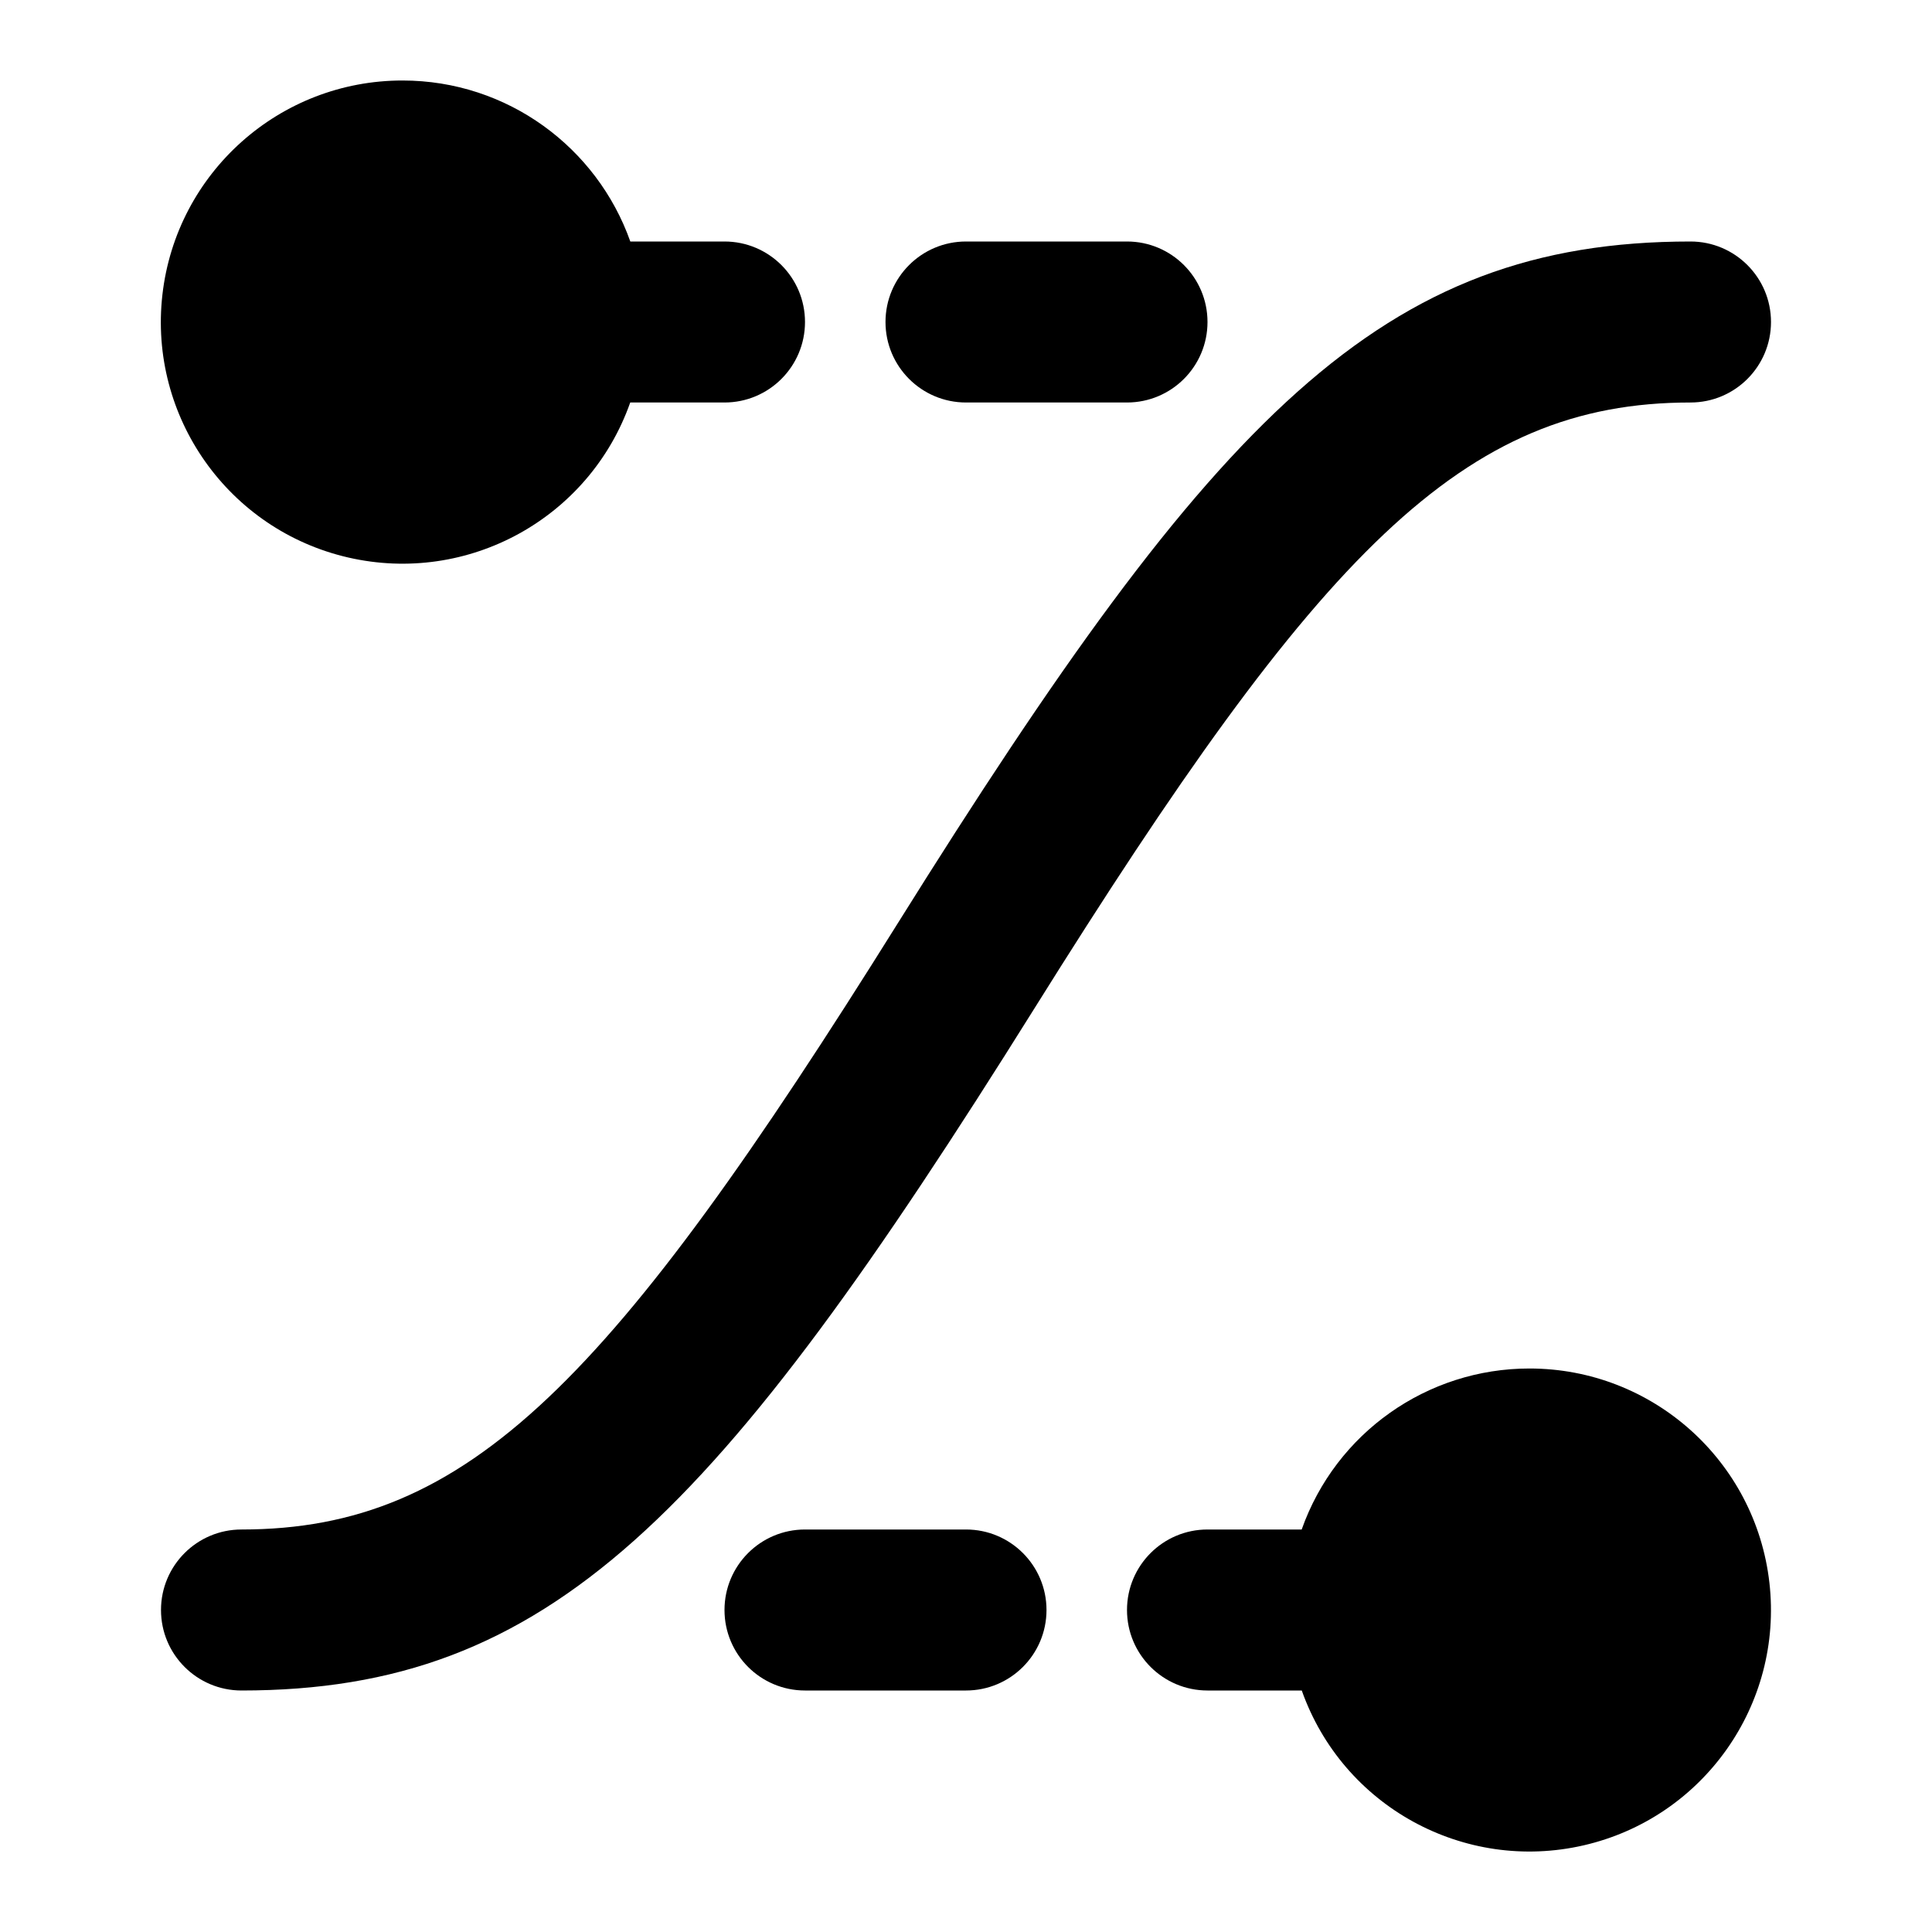
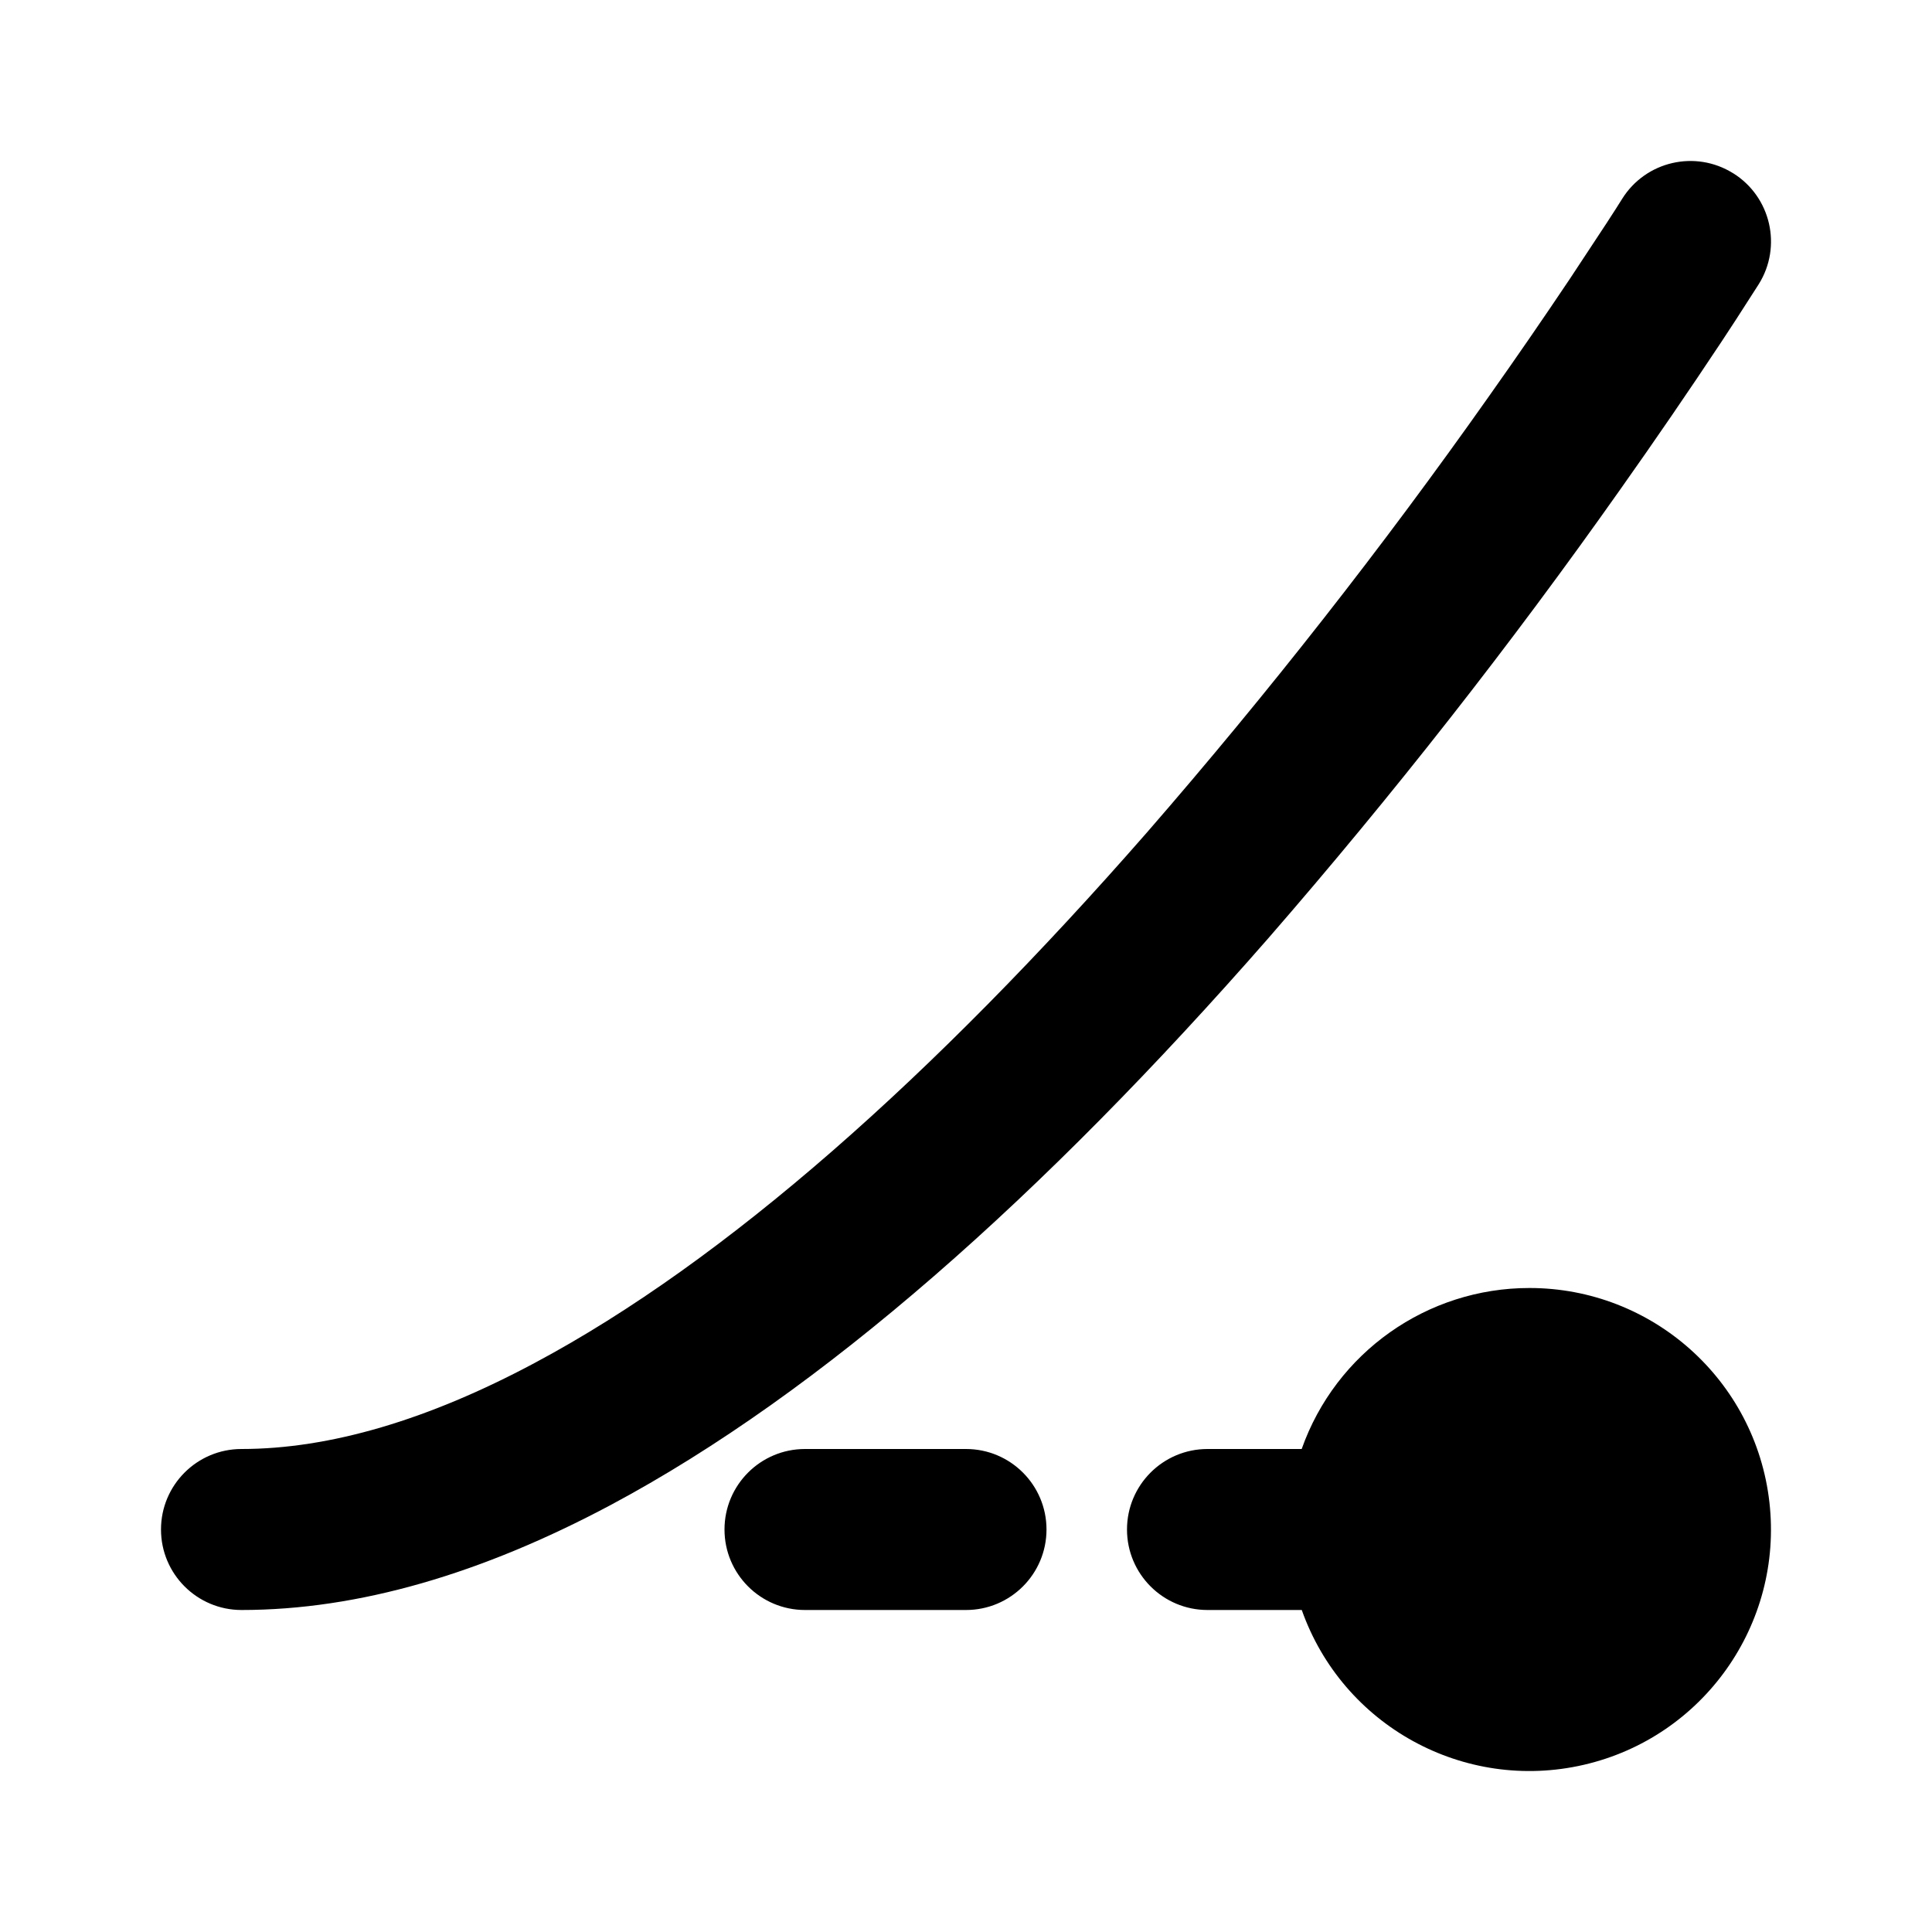
- <svg xmlns="http://www.w3.org/2000/svg" width="24" height="24" viewBox="0 0 24 24" fill="currentColor" class="icon icon-tabler icons-tabler-filled icon-tabler-ease-in-out-control-points">
+ <svg xmlns="http://www.w3.org/2000/svg" width="24" height="24" viewBox="0 0 24 24" fill="currentColor" class="icon icon-tabler icons-tabler-filled icon-tabler-ease-in-control-point">
  <path stroke="none" d="M0 0h24v24H0z" fill="none" />
-   <path d="M19 17a3 3 0 1 1 -2.829 4h-1.171a1 1 0 0 1 0 -2h1.17a3 3 0 0 1 2.83 -2m-14 -16c1.306 0 2.418 .835 2.83 2h1.17a1 1 0 1 1 0 2h-1.171a3.001 3.001 0 1 1 -2.829 -4m9 2a1 1 0 0 1 0 2h-2a1 1 0 0 1 0 -2zm-2 16a1 1 0 0 1 0 2h-2a1 1 0 0 1 0 -2z" />
-   <path d="M21 3a1 1 0 0 1 0 2c-2.83 0 -4.6 1.845 -8.152 7.53c-3.947 6.315 -6.012 8.47 -9.848 8.47a1 1 0 0 1 0 -2c2.83 0 4.6 -1.845 8.152 -7.53c3.947 -6.315 6.012 -8.47 9.848 -8.47" />
+   <path d="M19 16a3 3 0 1 1 -2.829 4h-1.171a1 1 0 0 1 0 -2h1.17a3 3 0 0 1 2.83 -2m2.53 -13.848a1 1 0 0 1 .318 1.378l-.286 .445l-.173 .264a73 73 0 0 1 -1.26 1.839a70 70 0 0 1 -4.376 5.58c-2.795 3.195 -5.544 5.638 -8.171 7.04c-1.593 .848 -3.123 1.302 -4.582 1.302a1 1 0 0 1 0 -2c1.097 0 2.317 -.361 3.64 -1.068c2.373 -1.265 4.958 -3.562 7.607 -6.59a68 68 0 0 0 4.25 -5.42a69 69 0 0 0 1.003 -1.456l.455 -.69q .133 -.204 .196 -.306a1 1 0 0 1 1.378 -.318m-9.529 15.848a1 1 0 0 1 0 2h-2a1 1 0 0 1 0 -2z" />
</svg>
